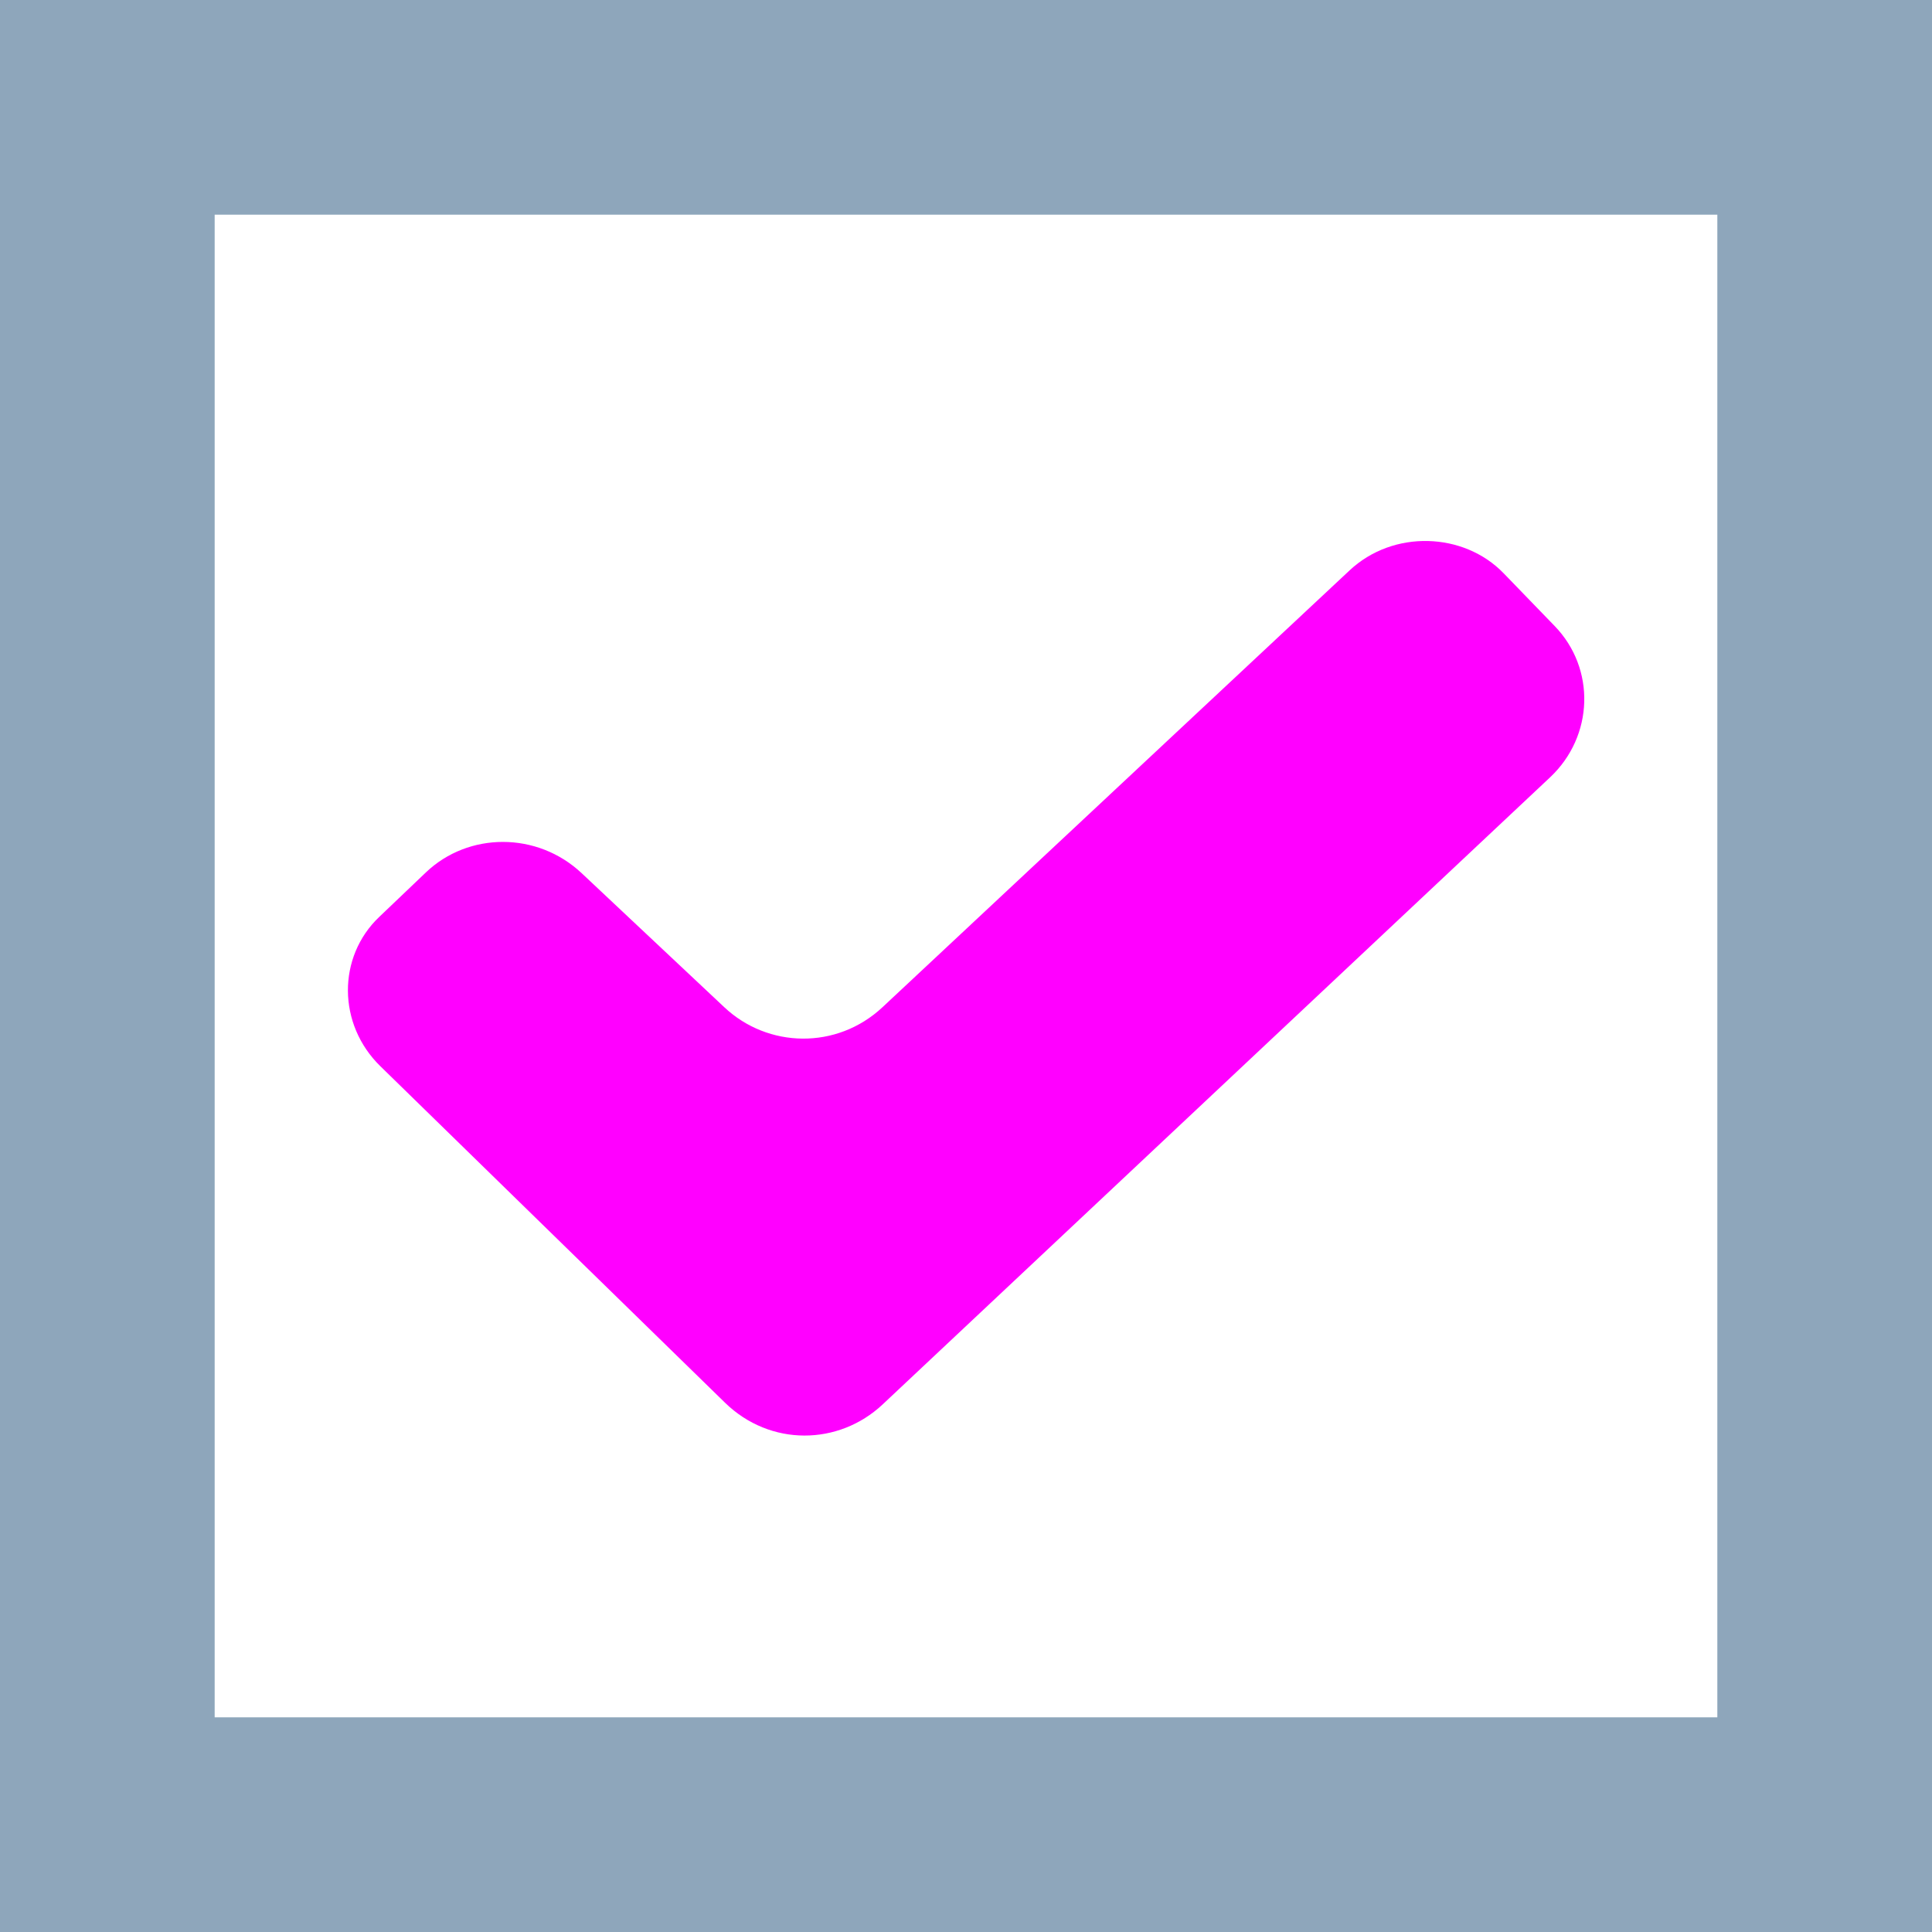
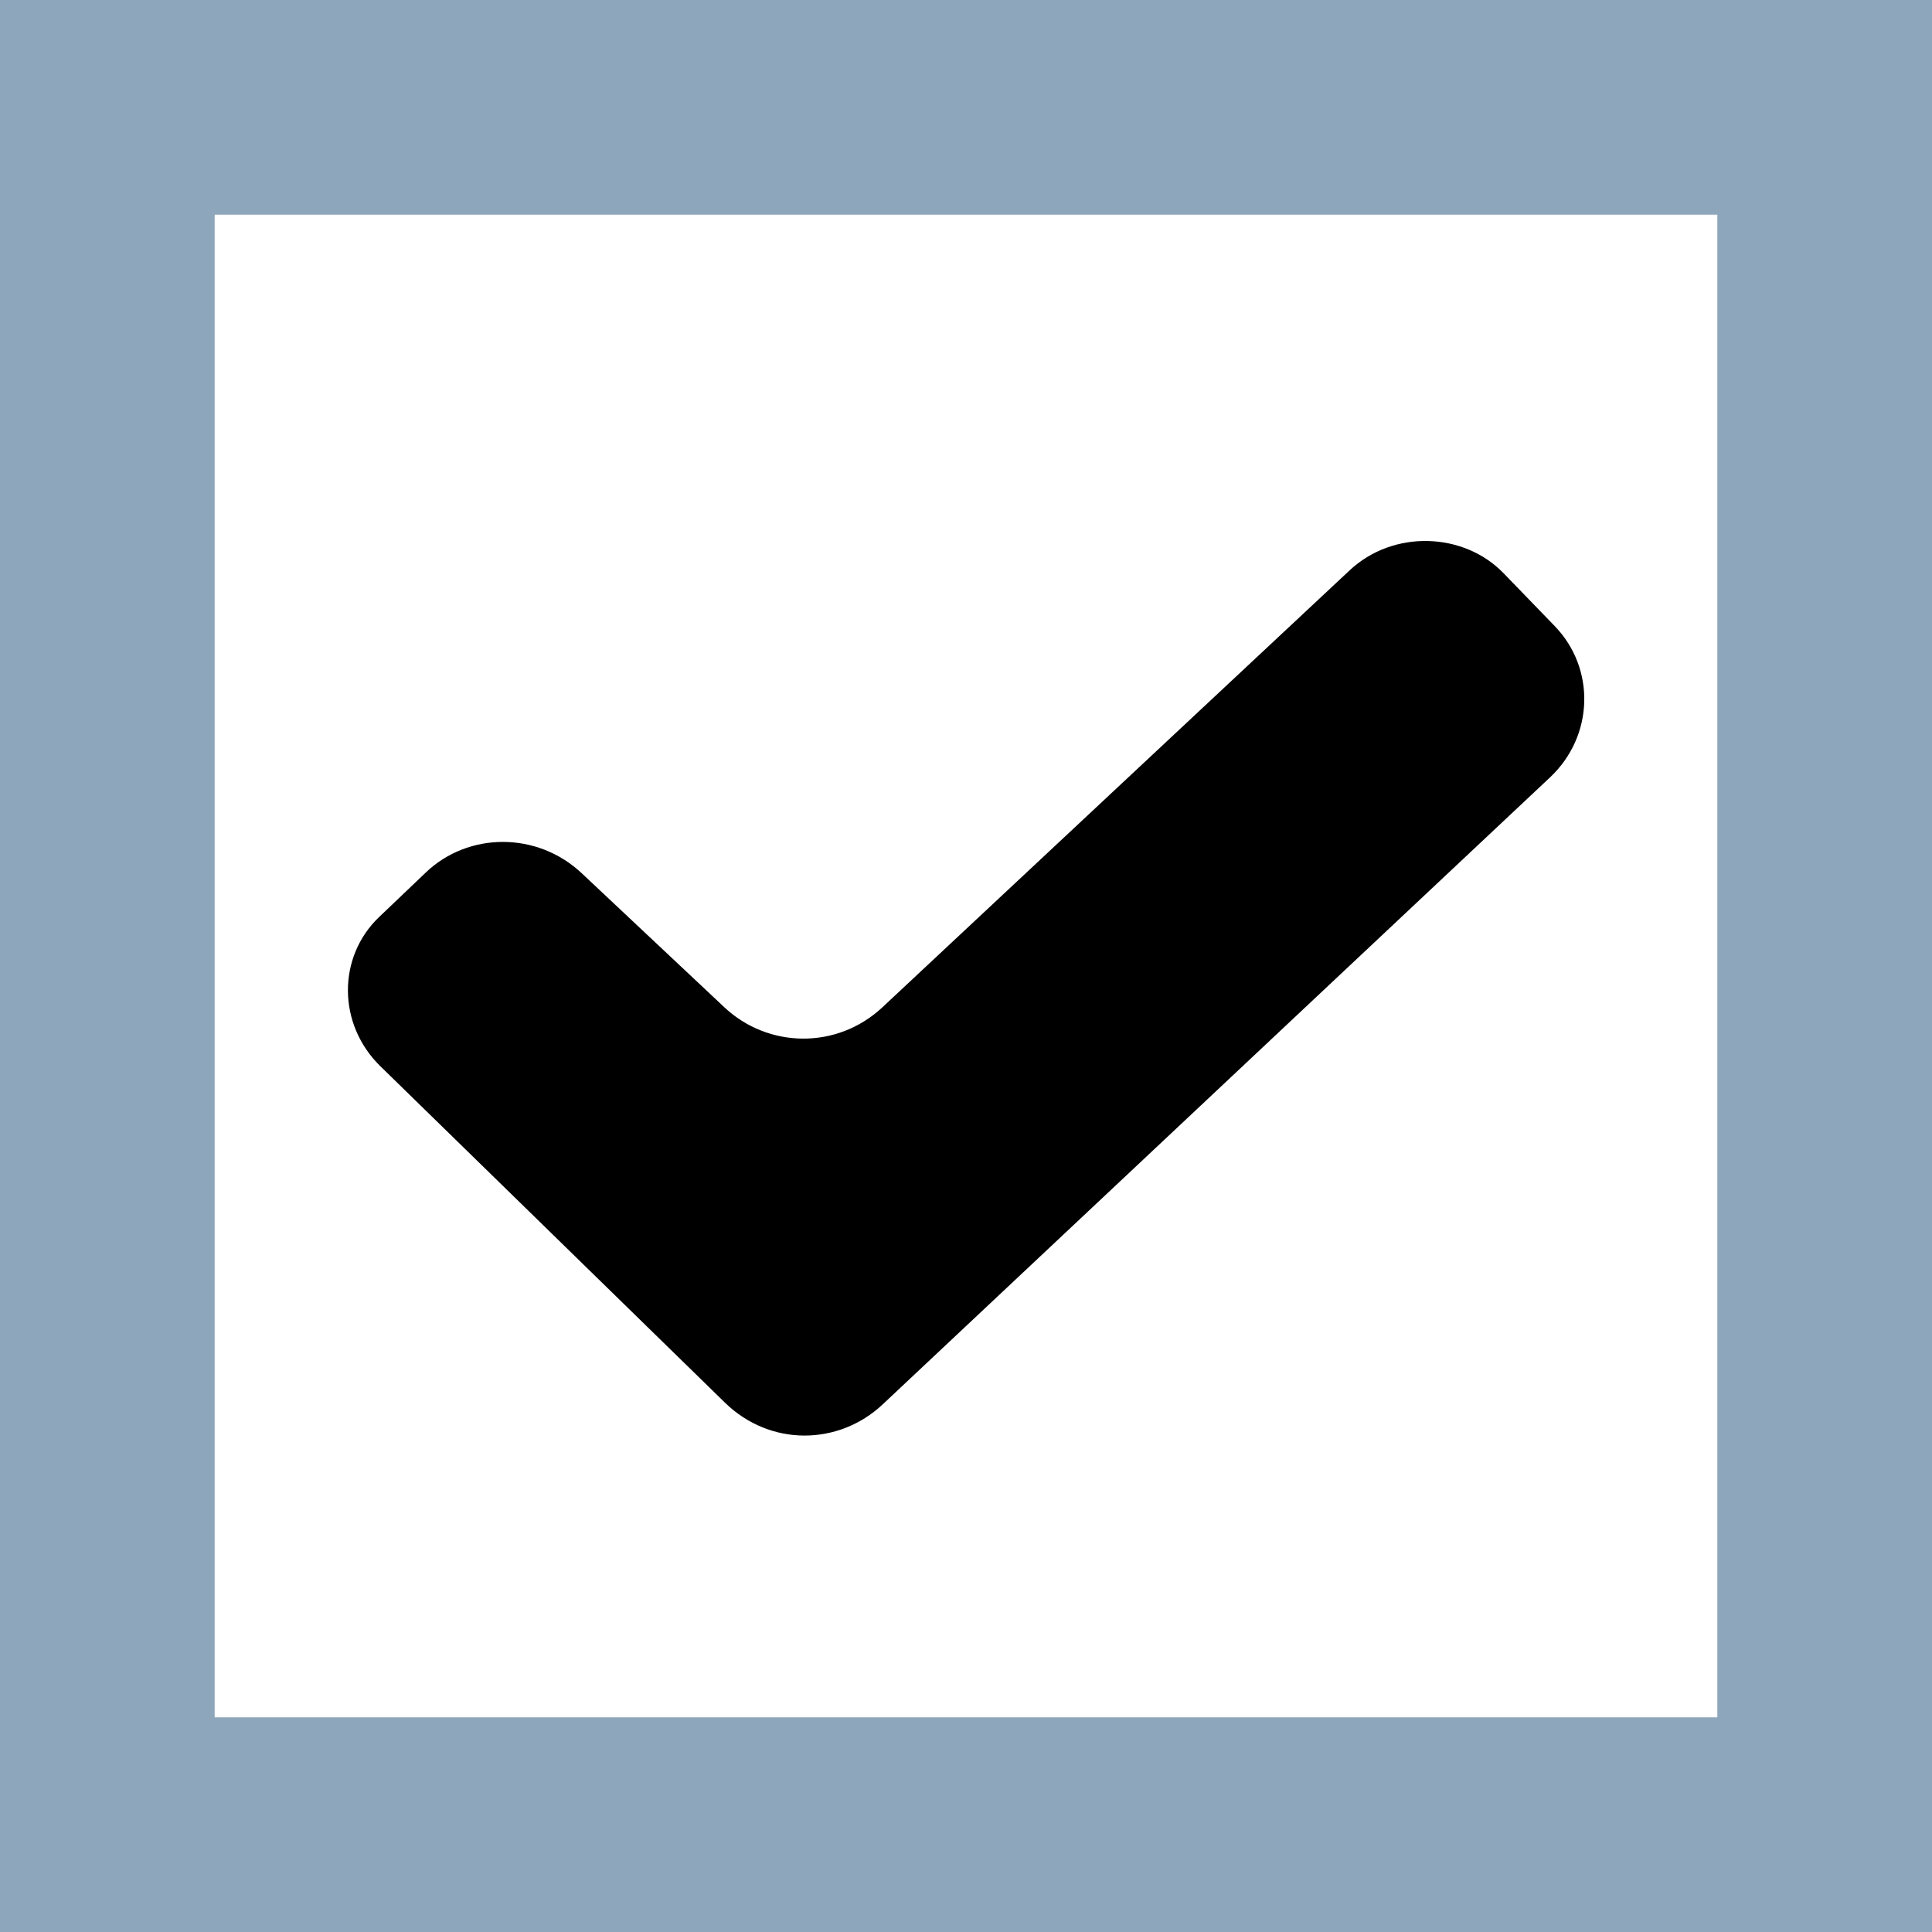
<svg xmlns="http://www.w3.org/2000/svg" width="9" height="9" viewBox="0 0 9 9">
  <g fill="none" fill-rule="evenodd">
    <rect width="9" height="9" />
-     <path fill="#FF00FF" d="M4.111,6.543 C3.907,6.734 3.588,6.74 3.377,6.534 L1.773,4.968 C1.571,4.772 1.571,4.457 1.767,4.271 L1.984,4.064 C2.182,3.875 2.503,3.873 2.71,4.068 L3.374,4.692 C3.577,4.883 3.898,4.891 4.111,4.692 L6.287,2.657 C6.491,2.466 6.819,2.479 7.004,2.67 L7.242,2.916 C7.434,3.114 7.425,3.429 7.221,3.621 L4.111,6.543 Z" />
+     <path fill="#000000" d="M4.111,6.543 C3.907,6.734 3.588,6.74 3.377,6.534 L1.773,4.968 C1.571,4.772 1.571,4.457 1.767,4.271 L1.984,4.064 C2.182,3.875 2.503,3.873 2.71,4.068 L3.374,4.692 C3.577,4.883 3.898,4.891 4.111,4.692 L6.287,2.657 C6.491,2.466 6.819,2.479 7.004,2.67 L7.242,2.916 C7.434,3.114 7.425,3.429 7.221,3.621 L4.111,6.543 Z" />
    <path fill="#8EA6BB" fill-rule="nonzero" d="M1,8 L8,8 L8,1 L1,1 L1,8 Z M0,0 L9,0 L9,9 L0,9 L0,0 Z" />
  </g>
</svg>
